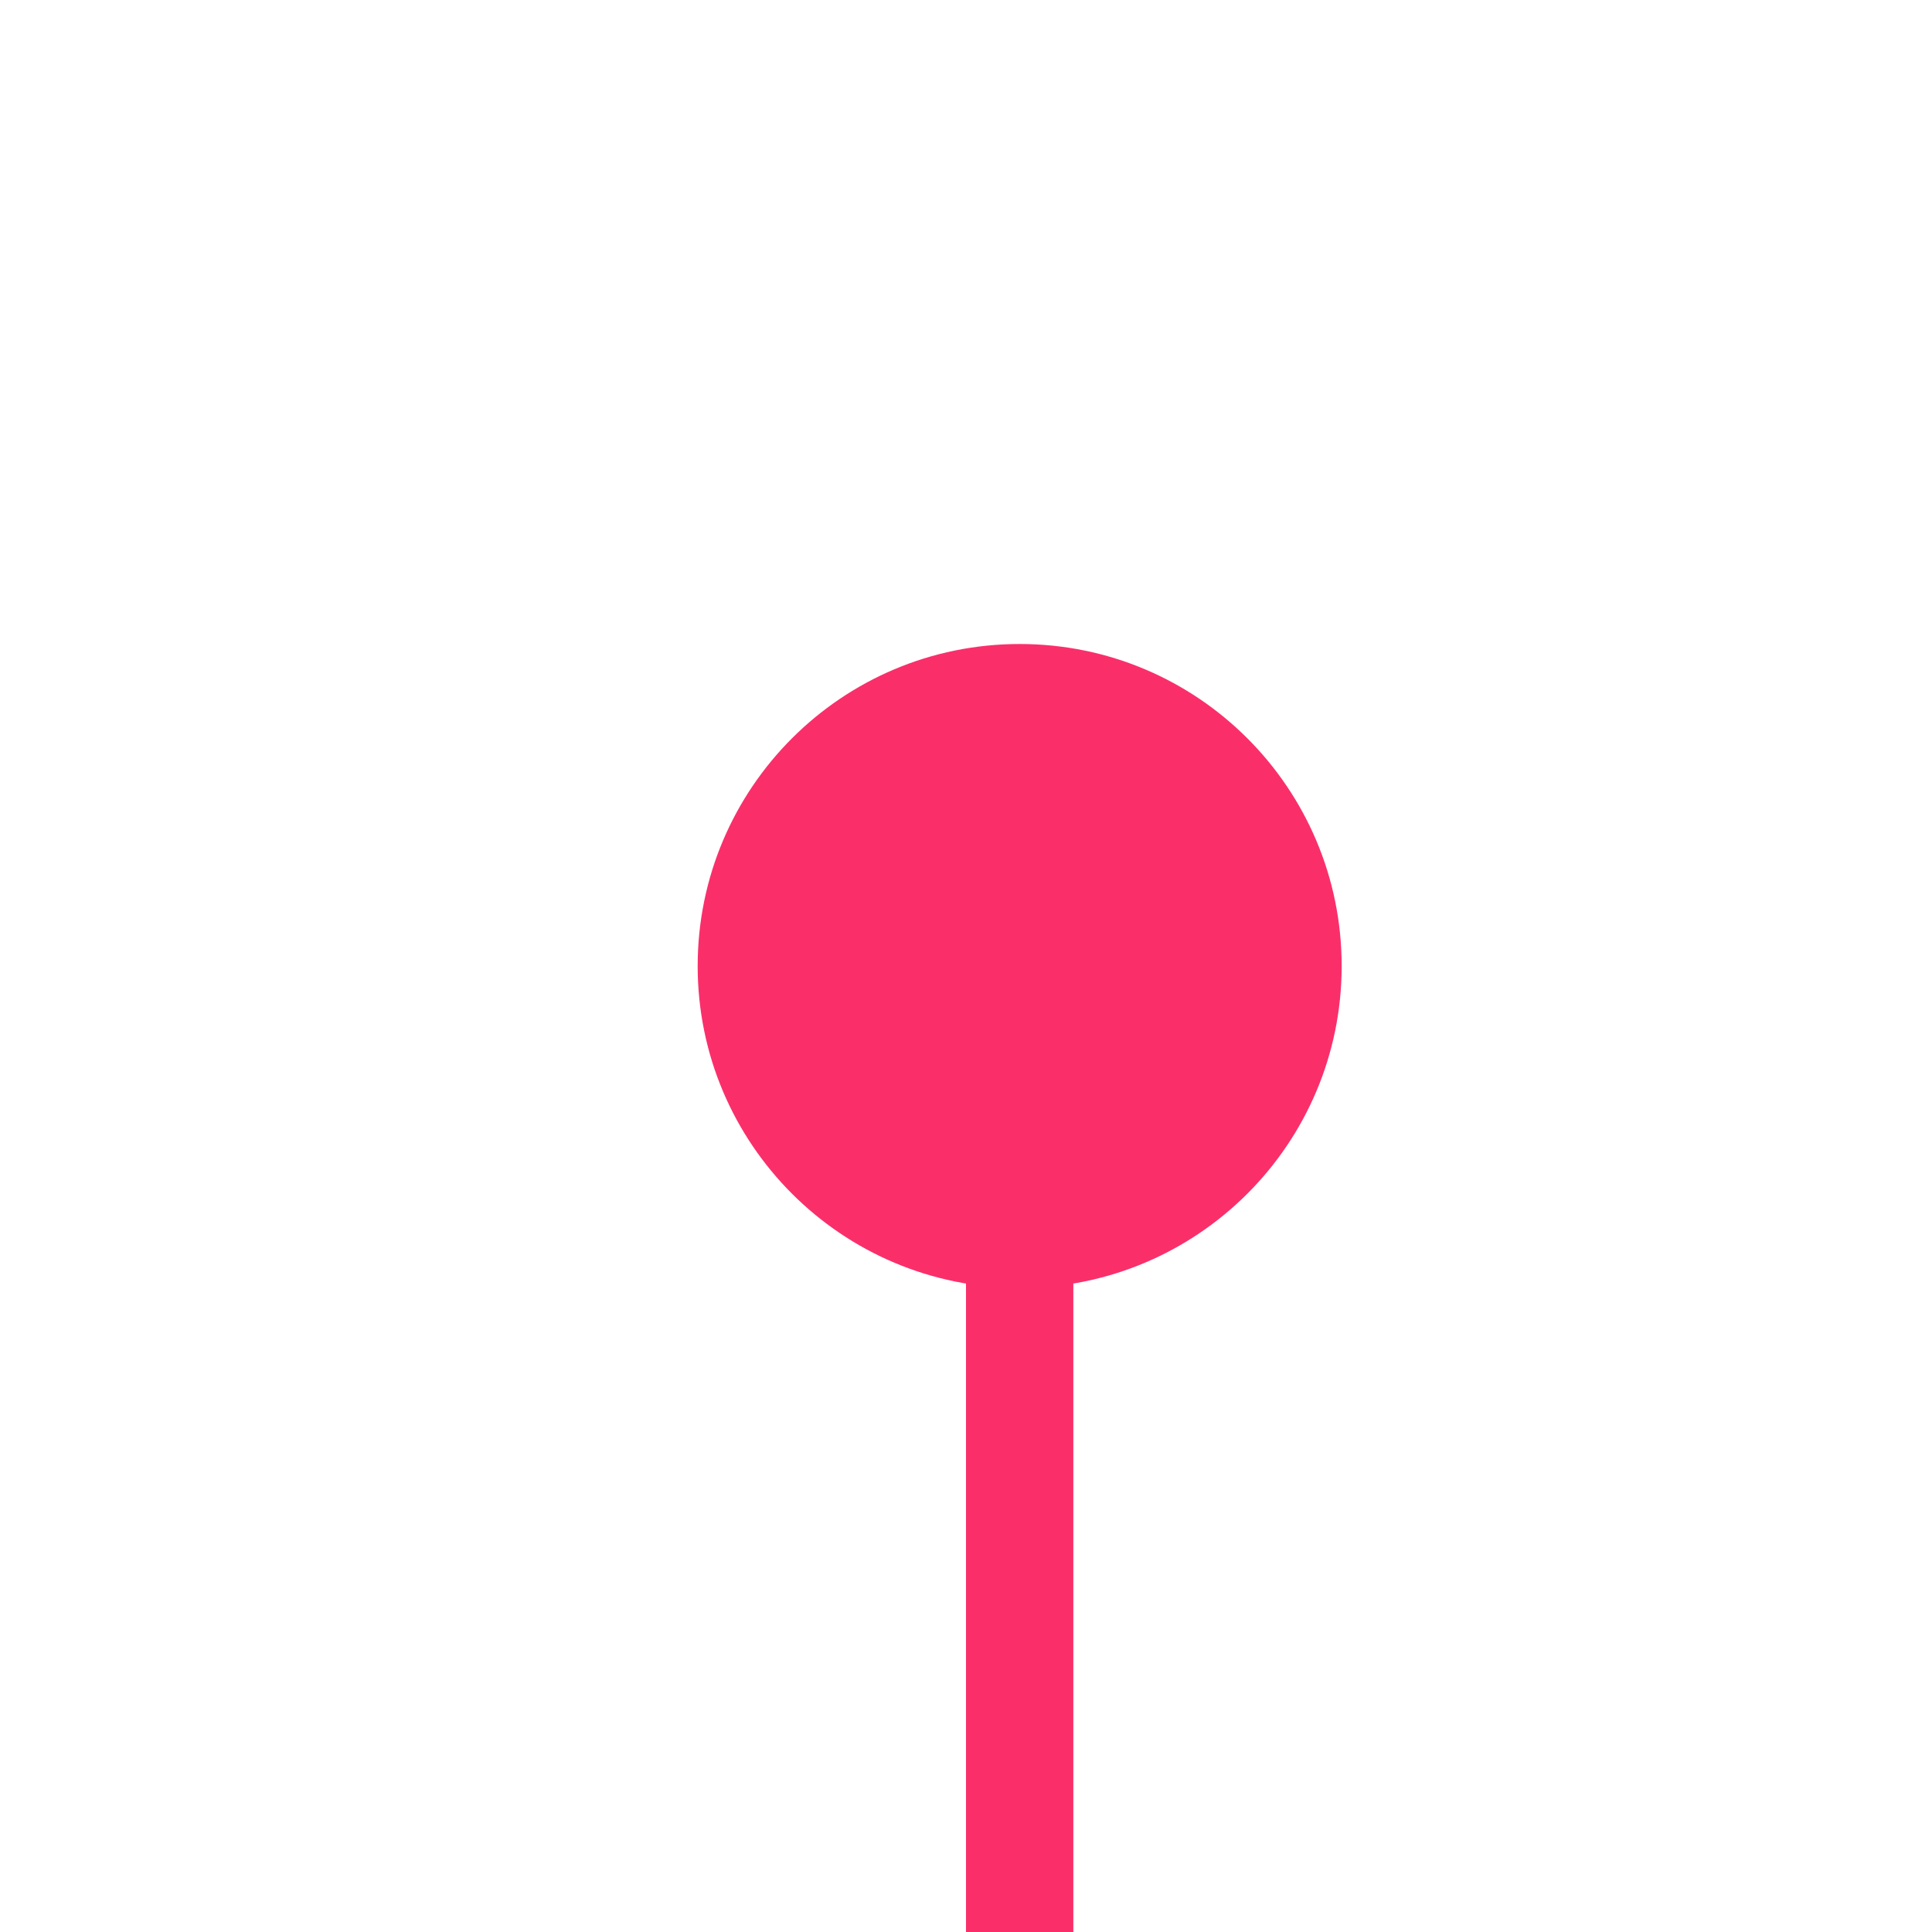
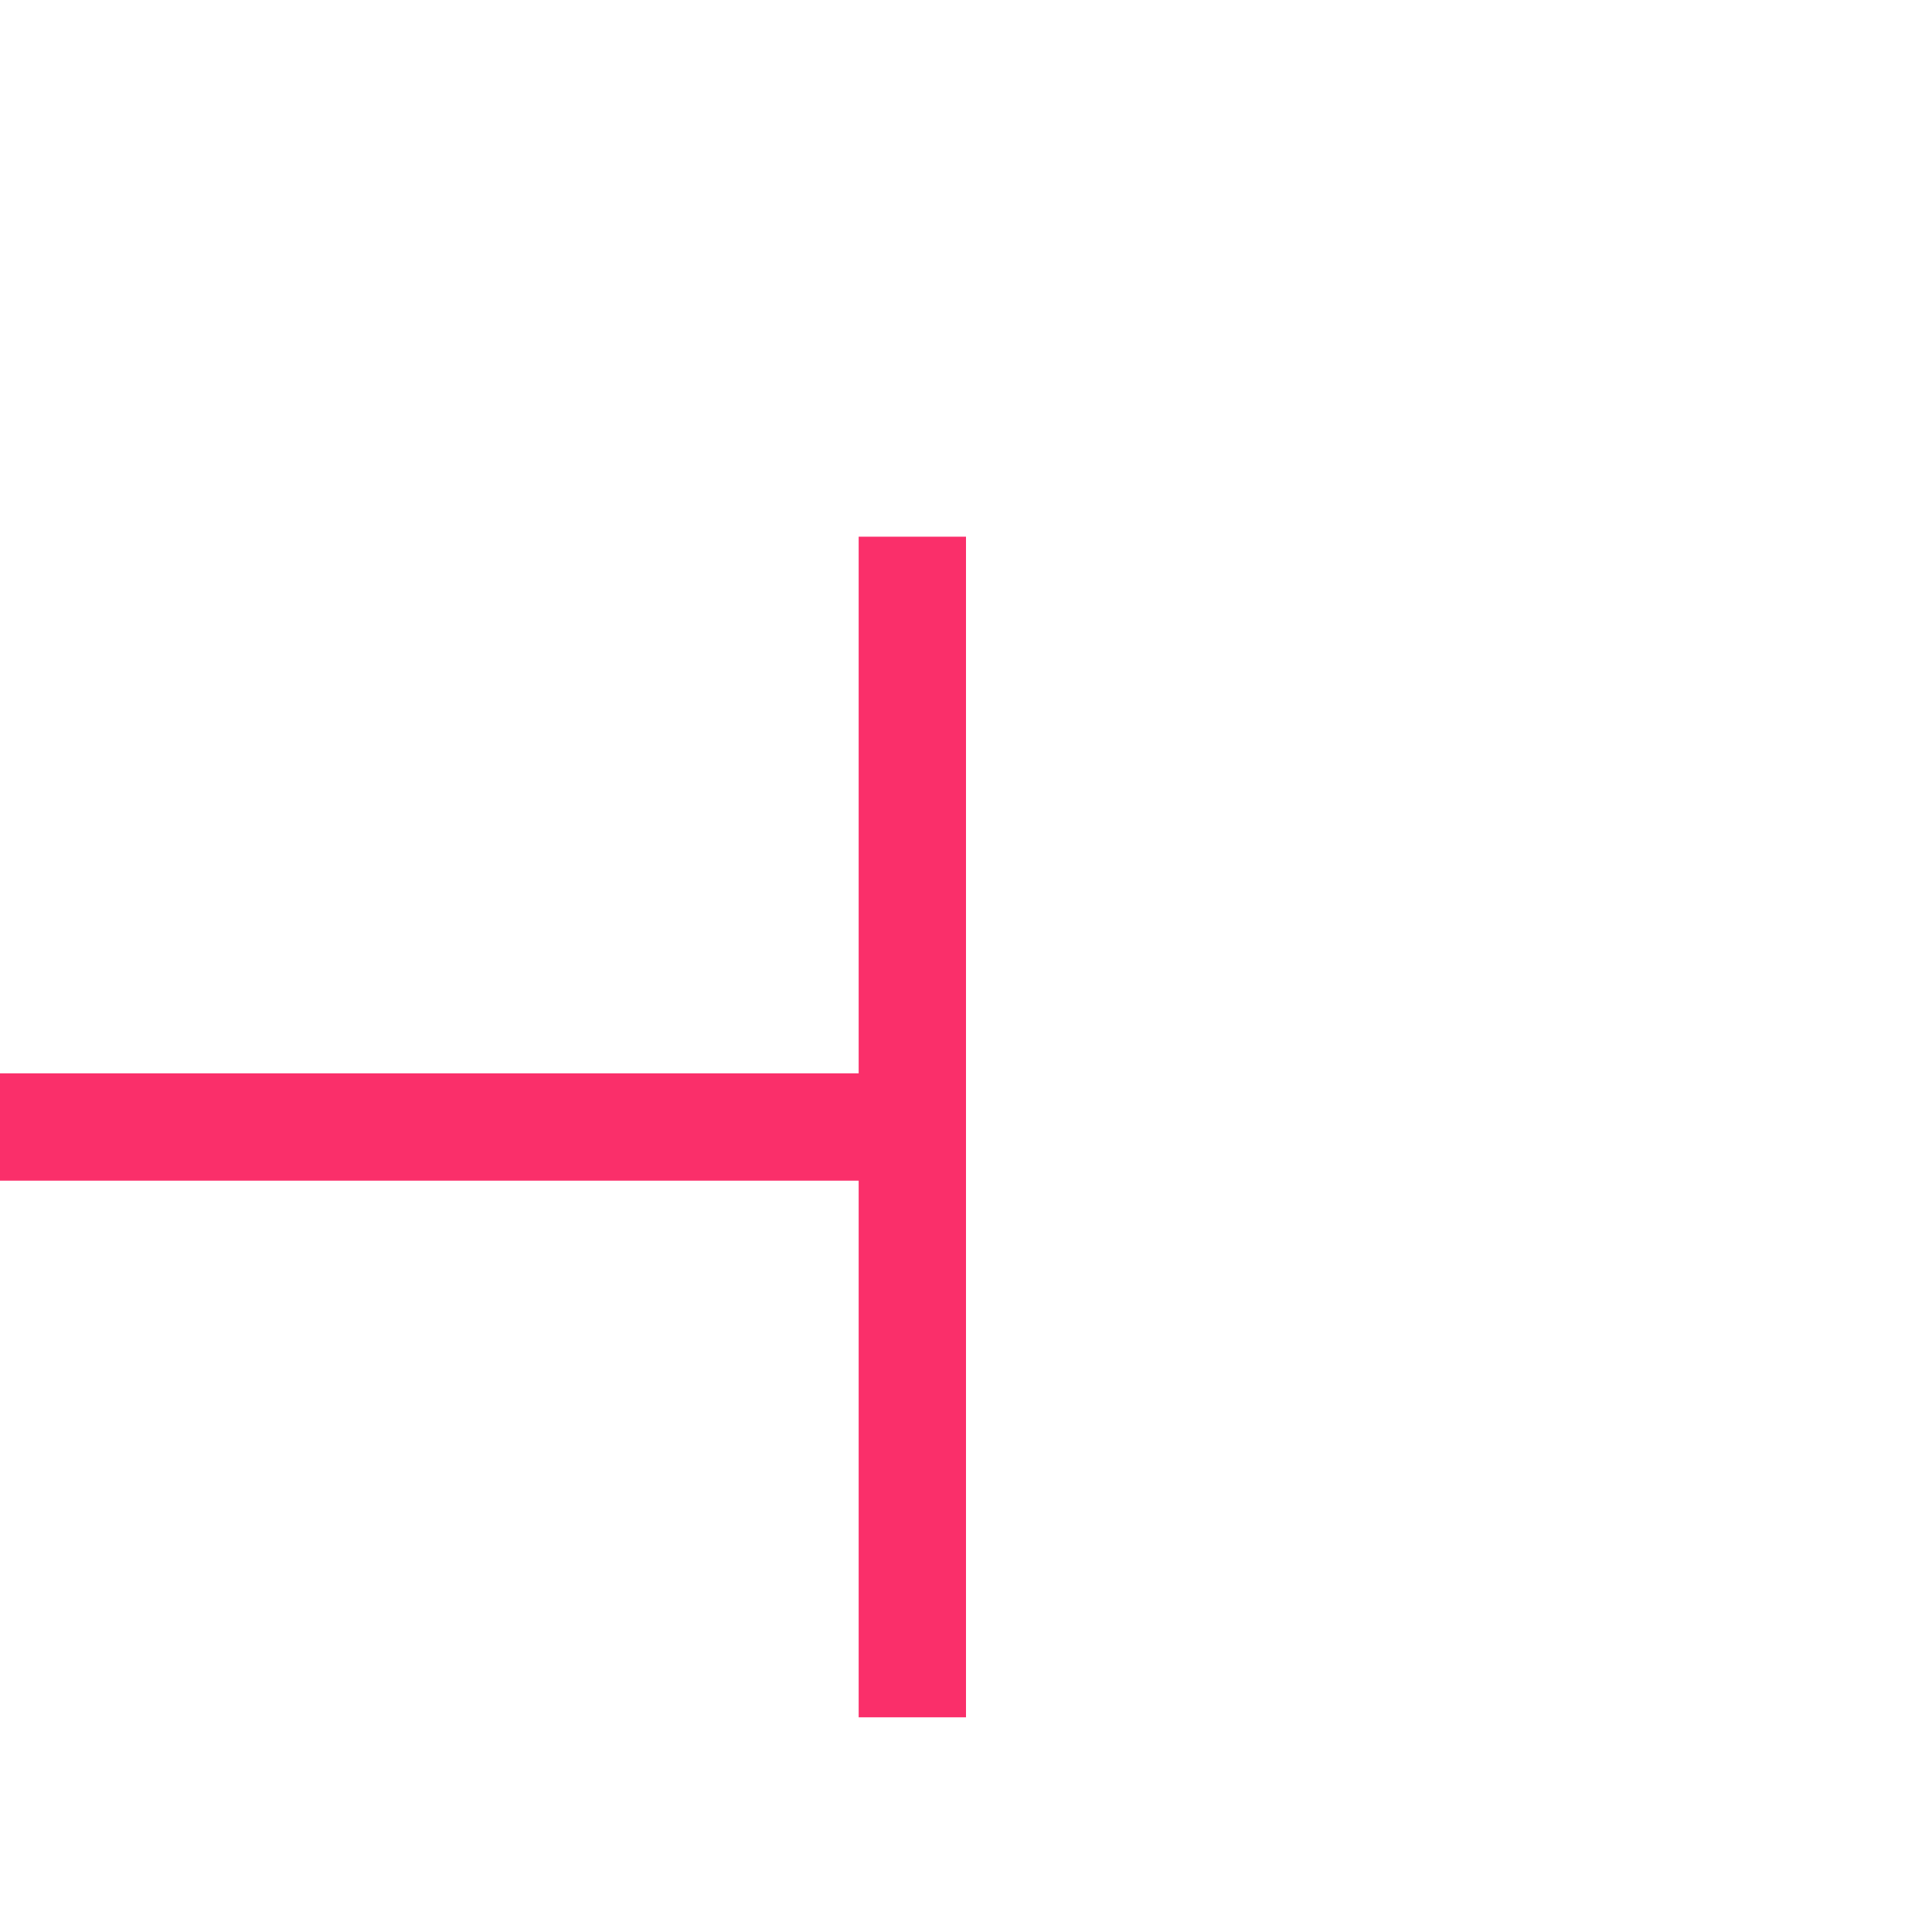
- <svg xmlns="http://www.w3.org/2000/svg" version="1.1" width="18px" height="18px" preserveAspectRatio="xMinYMid meet" viewBox="1313 762  18 16">
-   <path d="M 1322.5 768  L 1322.5 850  A 5 5 0 0 1 1317.5 855.5 L 1179 855.5  " stroke-width="1" stroke="#fa2f6a" fill="none" />
-   <path d="M 1322.5 767  A 3 3 0 0 0 1319.5 770 A 3 3 0 0 0 1322.5 773 A 3 3 0 0 0 1325.5 770 A 3 3 0 0 0 1322.5 767 Z M 1180 861  L 1180 850  L 1179 850  L 1179 861  L 1180 861  Z " fill-rule="nonzero" fill="#fa2f6a" stroke="none" />
+ <svg xmlns="http://www.w3.org/2000/svg" version="1.1" width="18px" height="18px" preserveAspectRatio="xMinYMid meet" viewBox="910 1167  18 16">
+   <path d="M 888 1176.5  L 919 1176.5  " stroke-width="1" stroke="#fa2f6a" fill="none" />
+   <path d="M 890 1173.5  A 3 3 0 0 0 887 1176.5 A 3 3 0 0 0 890 1179.5 A 3 3 0 0 0 893 1176.5 A 3 3 0 0 0 890 1173.5 Z M 918 1171  L 918 1182  L 919 1182  L 919 1171  L 918 1171  Z " fill-rule="nonzero" fill="#fa2f6a" stroke="none" />
</svg>
